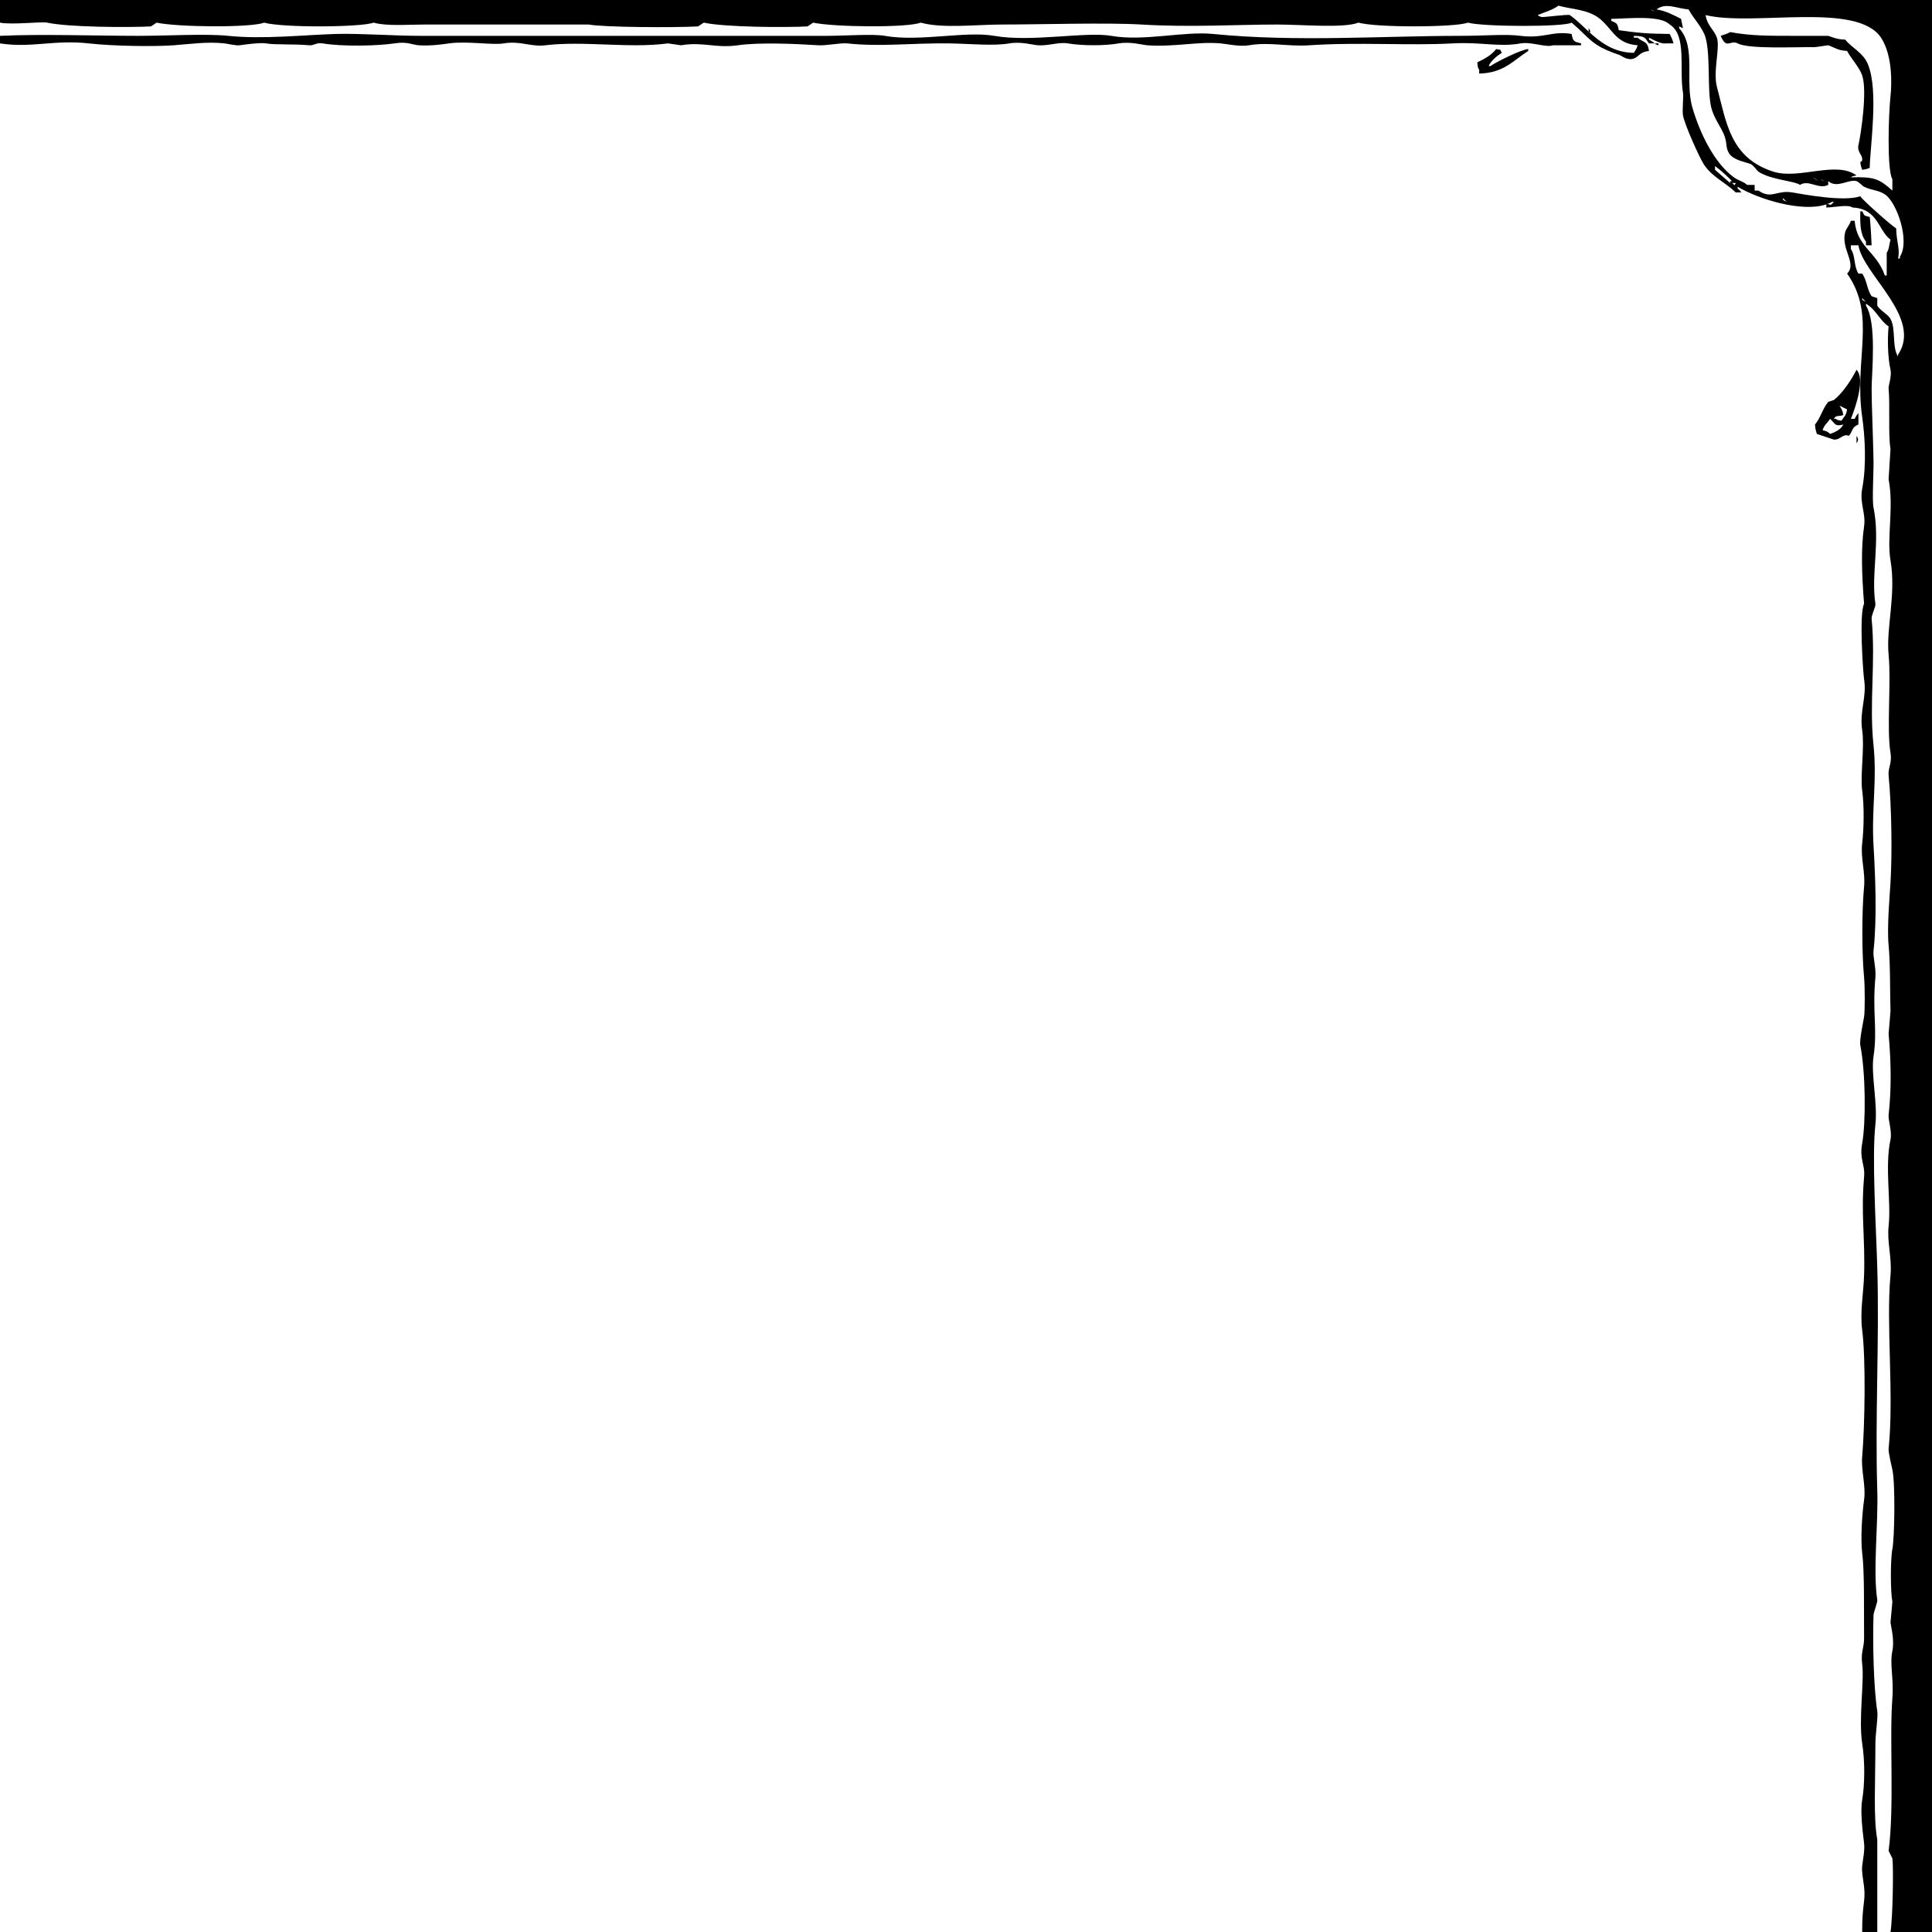
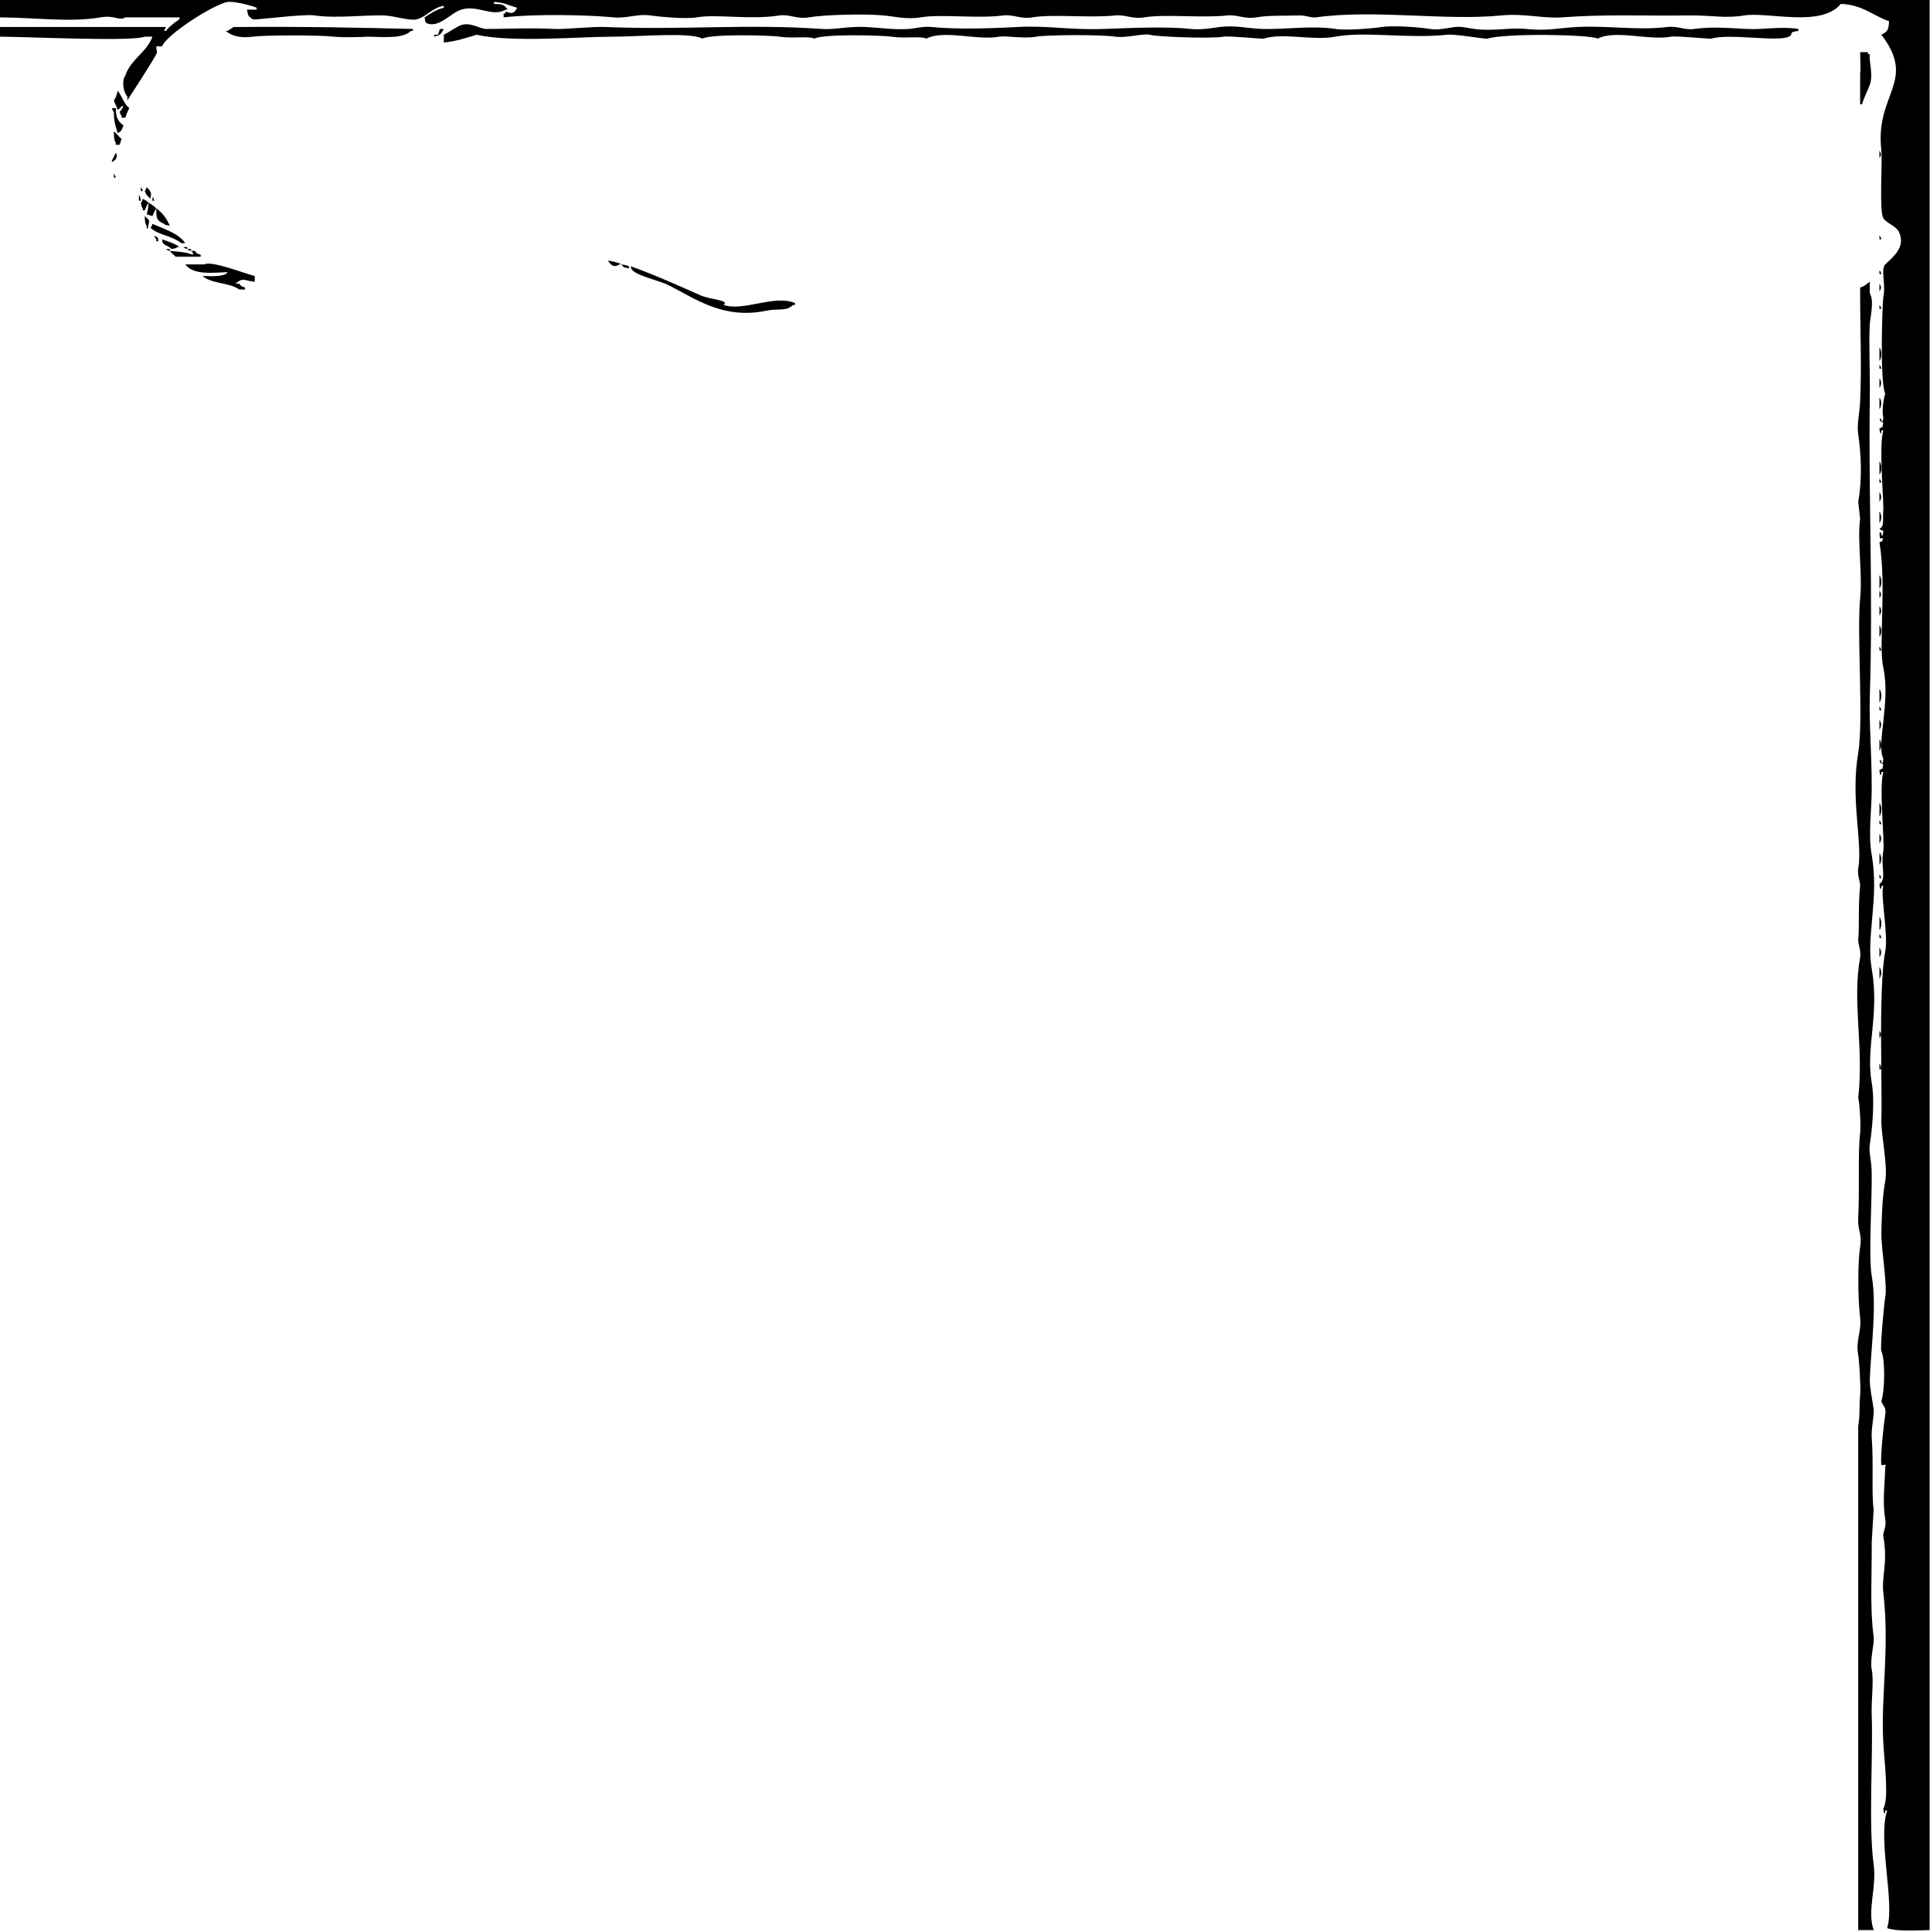
- <svg xmlns="http://www.w3.org/2000/svg" viewBox="0 0 1024 1024">
+ <svg xmlns="http://www.w3.org/2000/svg" viewBox="0 0 1000 1001">
  <g>
    <g>
-       <path d="M0 0h1024v1024h-22c1.221-7.44 1.651-34.398 1-39l-2-4c3.12-23.57.336-59.186 2-81 .817-10.716-1.512-17.437 0-25 1.16-5.805-.603-12.07-1-15l1-11c-1.01-4.96-1.096-22.384 0-28 1.205-6.174 1.567-35.175 0-42-.373-1.625-2.168-9.357-2-11 2.946-28.873-1.437-66.194 1-92 .876-9.283-1.915-17.624-1-26 1.44-13.194-2.145-31.235 1-46 .896-4.21-1.277-10.48-1-13 1.456-13.26 1.443-26.71 0-43l1-12c-.307-10.609-.036-24.855-1-35-.917-9.656.594-26.21 1-33 .923-15.46.615-40.28-1-57-.387-4.007 1.921-6.385 1-12-2.084-12.702.417-37.534-1-52-1.397-14.26 4.102-31.933 1-50-2.064-12.022 1.88-28.02-1-43l1-16c-1.287-7.551-.17-23.46-1-32-.175-1.796 1.768-6.583 1-10-1.523-6.775-1.63-16.897-1-23-4.926-3.338-6.662-8.997-12-12v1c5.859 9.198 3.003 35.944 3 44-.004 9.073.774 25.421 1 38 .118 6.57-.821 20.986 0 25 3.675 17.964-1.406 35.427 1 51 .265 1.718-2.203 5.902-2 8 2.23 23.074-1.386 44.398 1 67 1.936 18.343-1.114 34.266 0 53 1.045 17.577 1.846 39.084 0 56-.352 3.227 1.43 9.214 1 14-1.71 19.01 1.213 27.24-1 42-1.416 9.445 2.25 24.652 1 36-1.893 17.184.312 53.067 1 76 1.151 38.371-1.23 78.869 0 118 .564 17.964-2.381 42.534 0 58 .189 1.227-1.96 6.707-2 8-.465 15.17.043 38.36 2 51 .482 3.115-1 12.086-1 17 0 20.855-1.13 39.479 1 51v49h-8c-.112-14.422 1.886-16.322 1-24-.4-3.47-1.362-7.958-1-11 .54-4.53 1.426-8.348 1-12-.783-6.704-2.076-16.508-1-23 1.412-8.526 1.482-20.375 0-30-1.98-12.86 1.17-32.827 0-42-.836-6.546 1.047-8.285 1-14-.122-14.595.264-35.084-1-45-.944-7.4.024-21.372 1-28 1.076-7.305-1.644-15.629-1-23 1.394-15.96 1.983-51.454 0-67-1.247-9.775.688-19.4 1-29 .627-19.32-1.738-33.01 0-52 .638-6.969-2.562-9.28-1-18 1.91-10.664 1.944-36.82-1-52-.529-2.726 1.55-12.323 2-15 .482-2.87.471-16.048 0-21-1.198-12.575-1.253-34.654 0-48 .732-7.806-1.925-15.12-1-23 .935-7.963 1.098-19.82 0-28-1.112-8.277 1.348-22.61 0-32-1.51-10.516 2.54-17.211 1-27-.457-2.903-2.757-34.467 0-40-1.224-15.549-1.701-29.48 0-41 1.033-6.992-2.455-12.337-1-20 2.375-12.51 1.477-27.679 0-38-4.437-31 7.73-53.76-8-76 5.473-5.287-3.441-13.016-1-22 .55-2.024 2.3-3.583 3-6h2c1.201 14.013 11.594 16.265 16 29h1v-12c1.365-2.133 1.22-4.01 2-7-6.503-4.721-6.529-16.333-20-17-2.797-1.67-7.987-.285-14 0v-1.676c-12.935 4.35-35.866-2.696-47-9.324v1c1.191.867 1.124.822 2 2h-3c-5.53-5.35-12.774-8.315-17-15-2.507-3.966-10.418-21.63-11-26-.445-3.345.414-9.468 0-12-2.073-12.655 2.174-30.308-7-36-4.98-5.015-21.253-3.198-31-3v1c2.933 1.474 3.222 1.082 4 5 9.287 1.316 14.867 1.915 27 2 .837 1.87 1.38 2.663 2 5h-4c-2.24.435-5.96-1.481-9-3v1c1.257.65 2.07 1.09 3 2h-3c-2.16-2.652-1.366-3.908-8-4v1h2c3.07 2.733 5.24 1.473 6 7-5.204.623-5.12 2.92-8 4-3.466 1.3-6.319-1.438-8-2-14.787-4.94-15.165-8.674-25-17-4.02 2.355-46.806 2.246-55 0-6.231 2.495-48.118 2.74-58 0-7.755 3.046-30.113 1.002-43 1-21.137-.003-46.064 1.57-72 0-18.207-1.101-54.4.002-74 0-13.362-.001-31.517 2.212-43-1-7.188 2.784-46.024 2.376-57 0l-3 2c-11.815.63-43.722.441-55-2l-3 2c-13.367.712-49.946.484-58-1h-87c-8.66 0-20.007.956-27-1-6.386 2.47-48.021 2.79-58 0-7.193 2.778-46.025 2.383-57 0l-3 2c-11.82.618-43.733.453-55-2-2.994-.652-18.492 1.26-25 0V0zm972 107h-1c-.752.427-1.557.797-2.41 1.115 2.167.476 1.403.945 3.41-1.115zM826 3c-2.863 2.225-7.596 3.55-11 5 1.021.804.274.355 2 1 .896.28 14.448-1.56 15-1 3.224 2.141 6.408 5.43 10 8.728V17h.297c6.037 5.505 13.244 10.943 23.703 11 .961-1.766 1.257-1.68 2-4-11.536-.85-13.114-8.353-20-14-6.233-5.112-15.066-5.015-22-7zm104 95v3h2c6.848 4.823 9.666-.422 18 1 5.775.985 27.389 5.084 36 2 .674 1.587 16.966 16.044 19 17 .201 7.558 2.176 11.014 1 16h1v-1c5.464-8.239-1.642-28.901-8-33-3.662-2.36-6.909-2.053-11-4-.742-.353-2.87-2.675-4-3-4.224-1.216-10.338 4.094-15 0v2c-5.106 2.592-10.366-3.015-15 0-2.967-2.182-15.17-2.56-22-7-.573-.373-2.609-3.367-4-4-2.015-.916-8.34-1.834-11-5-2.588-3.08-1.379-5.573-3-10-1.652-4.51-5.603-9.25-7-15-2.226-9.16-.296-27.242-3-37-1.49-5.376-6.494-10.188-9-15-6.426-.496-12.094-3.831-17 0 4.93.71 9.226 3.08 13 5l1 5-2-1v1c9.197 9.897 2.877 27.935 7 42 4.05 13.816 11.572 29.348 22 37 2.35 1.724 4.97 2.079 7 4h4zM875 5c1.021.804.274.355 2 1zm29 3c.786 5.506 4.602 7.896 6 12 1.772 5.203-2.166 17.886 0 26 5.009 18.764 6.955 37.696 30 45 13.581 4.304 33.202-5.999 44 2-2.076.372-1.925.242-3 1 12.477-.4 15.073.849 22 7v-6c-2.98-4.979-2.005-34.961-1-44 .72-6.477 1.134-21.68-5-31C984.29.69 929.524 14.147 904 8zm-61.703 9c-.1-.09-.198-.182-.297-.272V15c.804 1.021.355.274 1 2h-.703zM0 19c20.869-1.038 51.7-.008 73 0 15.276.006 36.07-1.233 48 0 18.398 1.902 40.194-.5 57-1 12.853-.383 30.443 1.004 45 1 45.025-.013 95.088-.038 140 0 27.118.023 49.089 0 75 0 9.639 0 24.687-1.127 31 0 18.192 3.248 43-2.68 58 0 19.463 3.476 48.692-2.354 62 0 17.217 3.045 38.412-2.564 54-1 43.567 4.37 90.524.991 131 1 13.51.003 23.649-1.068 32 0 12.157 1.555 16.993-2.786 27-1 .756 4.14 1.287 4.006 5 5v1h-15c-3.267 1.356-11.548-1.988-17-1-11.626 2.107-20.752-.84-36 0-23.297 1.283-50.143-.76-76 1-11.389.775-21.428-1.854-32 0-4.877.855-11.607-.694-15-1-12.157-1.097-24.216 2.005-39 1-2.37-.161-8.874-2.074-15-1-7.43 1.303-19.437 1.297-27 0-4.839-.83-10.345 1.388-16 1-2.37-.163-8.874-2.073-15-1-8.456 1.48-21.651.13-32 0-19.72-.247-36.165 1.91-54 0-3.295-.353-11.241 1.243-15 1-12.696-.82-31.848-1.612-43 0-11.653 1.684-18.42-1.98-30 0l-7-1c-20.276 2.755-44.674-1.462-65 1-7.823.948-13.079-2.474-22-1-6.11 1.01-19.571-1.354-29 0-3.163.454-9.903 1.433-16 1-3.95-.28-5.914-2.097-13-1-8.347 1.292-27.362 1.8-38 0-3.322-.562-4.646 1.217-7 1-8.557-.789-17.772-.12-23-1-3.378-.569-12.73.816-14 1-1.904.276-6.434-.836-8-1-9.446-.99-17.609.305-27 1-9.784.724-31.298.52-45-1-18.327-2.032-30.47 2.565-47 0v-4zm917-2c11.128 2.06 20.905 2 35 2h17c2.34.686 4.472 1.911 9 2 3.845 4.692 9.376 6.787 12 13 5.884 13.933 1.114 44.258 1 55-1.516.536-1.693.675-4 1-.536-1.516-.675-1.693-1-4 .282-.665 1.169-.07 1-2-.181-2.067-2.74-3.736-2-7 1.292-5.693 4.801-28.654 2-37-1.46-4.348-5.814-8.827-8-13-5.123-.303-6.003-1.583-10-3-.248-.088-6.008 1.031-8 1-9.852-.155-34.042 1.132-40-2-3.962-2.083-5.83 3.551-9-4 1.299-.474 3.96-1.215 5-2zm-40 6h2v1c-1.754-.63-.971-.193-2-1zm-84 3c3.245.828 1.528-.49 3 2-2.57 1.594-5.692 4.13-7 7h1c2.844-2.054 16.159-8.736 20-9v1c-8.02 5.116-12.889 11.64-26 12v-2c-.803-1.18-.773-1.681-1-4 3.752-1.678 7.665-3.885 10-7zm116 62v2l8 7v-1h1c-2.526-2.641-6.083-5.866-9-8zm52 6c.932.913 1.755 1.33 3 2zm4 1c1.021.804.274.355 2 1zm-47 2c1.66 1.116 1.068 1.77 2 0zm27 8c-.328 1.384 1.42 1.451 2 2zm46 10c.608 5.418.736 10.563 1 15h-3v-2c-3.008-3.639-3.147-9.063-3-16h1c1.456 2.502.586 2.156 4 3zm-6 15h-4v2c2.49 3.529 1.458 8.998 4 13h2c2.561 3.637 2.489 8.414 5 12l3 1v4c1.366 2.44 5.654 4.624 7 7 2.957 5.221.681 14.866 4 20v-1c13.126-19.598-18.563-42.457-21-58zm2 28c-.329 1.384 1.42 1.45 2 2zm-3 38c4.675 4.56-.418 19.677-3 26h2c.65-1.257 1.09-2.07 2-3v6c-3.687 1.477-2.853 3.304-5 6-3.263-1.32-4.352 2.143-8 2l-9-3c-.558-1.604-.8-2.404-1-5 2.935-3.542 4.039-8.456 7-12l3-1c4.744-3.79 9.123-10.42 12-16zm-9 19c1.121 2.091 1.434 1.832 2 5-3.159.996-3.726-.18-5 2h1c1.073.752.946.601 3 1 1.533-2.464 2.291-2.276 3-6l-4-2zm-5 7c-1.556 2.39-2.923 2.924-4 6 2.245.587 2.655.748 4 2 2.727-.928 5.737-2.414 7-5-4.518 1.147-4.12-.24-7-3zm14 9c1.077 1.737 1.035 2.27 0 4" />
+       <path d="M0 0h1000v1000c-6.995.128-16.66.831-22-1 4.08-13.342-5.004-45.696 0-61h-1v1c-.775 1.923-1-2-1-2 3.062-4.716.55-24.288 0-34-1.376-24.27 3.382-48.291 0-78-.942-8.274 2.48-15.69 0-29-.418-2.242 1.82-4.467 1-9-1.543-8.525-.18-18.364 0-27 1.103-1.872-1.607-.581-2-1-.72-3.53 1.426-22.745 2-26 .733-4.153-1.442-4.772-2-7 1.897-6.169 1.963-21.699 0-26-.79-1.732 1.631-26.426 2-28 1.273-5.43-2.161-25.5-2-33 .148-6.916.33-18.128 2-27 1.47-7.814-2.214-23.97-2-32 .168-6.305.062-15.626-.037-26H975l-.039-.201c-.207-21.681-.377-47.896 2.039-60.799 1.707-9.119-2.591-28.756-1-34h-1v1c-.775 1.923-1-2-1-2 3.919-2.56.493-8.825 2-17 .862-4.676-2.34-32.356 0-41h-1v1c-.775 1.923-1-2-1-2 2.542-1.456 1.128.217 2-3-2.468-1.295-.681.429-2-2h1v1c.775 1.923 1-2 1-2-3.729-7.294 3.872-29.262 0-47-2.631-12.053 1.802-42.68-2-65 2.467-1.295.68.43 2-2-2.53-.387-1.578.58-2-3h1v1c.775 1.923 1-2 1-2-1.754-.63-.971-.193-2-1 2.707-1.395 1.567-4.123 2-10 .315-4.275-2.422-32.84 0-41h-1v1c-.775 1.923-1-2-1-2 2.542-1.456 1.128.217 2-3-2.468-1.295-.681.43-2-2h1v1c.775 1.923 1-2 1-2-.56-1.105-.459-7.75 1-12-2.933-6.217-1.461-47.902-1-50 1.469-6.68-1.513-14.293 1-17 3.676-3.6 11.059-8.963 7-17-1.521-3.012-6.442-4.385-8-7-2.224-3.733-.387-29.857-1-35-3.509-29.45 18.654-35.662 0-60 3.198-1.728 3.685-2.218 4-7-9.265-3.278-13.38-8.39-25-9-10.115 12.382-37.673 4.03-50 6-10.523 1.681-16.5-.17-29 0-24.43.331-41.07-.744-66 1-9.298.65-19.347-2.164-31-1-29.02 2.898-65.74-3.273-96 1-2.427.343-5.634-1.065-8-1-8.97.246-16.427-.13-23 1-5.966 1.025-10.006-1.539-15-1-13.346 1.44-32.502-.804-43 1-5.965 1.025-10.007-1.533-15-1-13.346 1.425-32.505-.806-43 1-5.981 1.03-10.004-1.654-15-1-13.5 1.767-32.374-.833-43 1-6.987 1.205-13.906-.527-19-1-10.46-.971-31.45-.306-39 1-5.986 1.035-10.015-1.77-15-1-15.603 2.411-32.305-.845-43 1-5.977 1.03-20.327-.458-24-1-6.596-.973-12.202 1.675-19 1-13.218-1.312-41.055-1.875-57 0V7h1V6c3.22 1.11 4.375 1.246 6-2-4.396-1.116-6.255-2.7-12-3v1c4.014.118 5.527.278 7 3h-1c-6.705 4.108-14.548-2.687-23 0-5.587 1.776-11.583 9.797-18 7-.752-1.073-.602-.946-1-3 3.365-1.983 5.458-3.893 10-5V3c-6.128 1.053-9.034 5.753-14 7-3.75.941-11.804-1.848-17-2-10.43-.305-24.561 1.622-36 0-6.373-.904-31.204 2.622-32 2-2.316-1.615-2.352-1.46-3-5h5V4c-3.959-1.572-12.291-3.435-15-3-7.15 1.15-31.722 16.87-34 23h-3c.074 3.042.756 2.744 0 4-.58 1.786-15 24-15 24v-2c-1.969-2.006-3.156-7.98-1-11 2.807-8.364 11.124-11.944 14-20h-4c-6.473 2.637-59.287.104-75 0v-5h86l-1 2h1c1.69-2.248 4.625-4.473 7-6V9H65c-3.447 2.008-5.513-1.328-13 0-15.182 2.692-32.867.14-52 0V0zm230 22v-4c2.724-1.304 6.635-4.206 9-5 4.936-1.656 9.558 1.978 13 2 8.265.054 23.62-.685 35 0 5.444.328 19.22-1.315 27-1 40.644 1.647 72.496-1.716 112 1 6.878.473 13.244-1.479 23-1 7.044.345 14.11 1.533 22 1 3.675-.248 7.25-1.518 12-1 11.402 1.243 29.204.812 44 0 16.076-.882 27.222 1.635 45 1 14.348-.513 32.5-1.366 45 0 5.729.626 12.712-.723 15-1 8.406-1.017 14.216.706 22 1 10.752.406 26.26-1.927 38 0 5.702.936 20.18-.348 24-1 4.603-.786 18.193-.165 25 1 4.013.687 8.375-.363 13-1 3.236-.446 7.492.656 10 1 9.463 1.297 19.076-.868 27 0 10.523 1.152 16.872-.52 26-1 15.974-.84 31.433 1.868 47 0 5.696-.684 8.866 1.728 14 1 9.188-1.304 18.285-.433 27 0 9.609.477 16.966-1.47 27 0v1c-5.785.734-2.013 1.505-5 3-5.667 2.835-30.97-1.798-40 1-.951.295-18.134-1.539-21-1-11.395 2.14-28.66-3.699-38 1-3.822-2.144-47.754-2.895-57 0-1.37.429-16.469-2.484-21-2-20.285 2.164-42.68-1.89-58 1-11.77 2.22-26.749-2.215-37 1-.937.294-18.144-1.539-21-1-6.59 1.243-37.362-.134-38-1-3.428-.79-12.637 1.833-18 1-7.77-1.206-36.464-.905-41 0-6.082 1.213-15.835-.597-19 0-11.38 2.147-28.68-3.717-38 1-2.576-1.429-11.289.042-18-1-4.29-.666-34.889-1.588-40 1-2.576-1.429-11.289.042-18-1-4.288-.666-34.892-1.587-40 1-6.224-3.455-33.005-1.002-46-1-17.92.003-52.704 3.17-71-1-5.534 1.69-11.282 3.584-17 4zm-109-8c40.22-.27 64.128.322 93 1v1h-1c-4 4.079-13.802 3.213-22 3 0 0-12.311.62-18 0-8.763-.957-36.502-.783-42 0-6.373.908-11.088-.427-14-3h1c.771-.682 2.232-1.311 3-2zm107 1h2c-1.497 2.534-1.509 3.162-5 4v-1h2l1-3zm736 12h4v1h1c-.539 3.753 1.932 10.628 0 16-.897 2.493-3.146 6.737-4 10h-1V38c.3-.796.081-7.227 0-11zM61 47c2.3 2.859 3.106 6.719 6 9-.837 1.87-1.38 2.663-2 5h-2v-1c-.804-1.021-.355-.274-1-2 .913-.932 1.33-1.755 2-3h-1c-.868 1.191-.822 1.125-2 2-.76-2.631-1.198-2.385-2-5 1.105-1.384 1.494-2.873 2-5zm-3 9h2c.085 5.07 1.153 6.87 4 9-1 2.273-.745 2.774-3 4-1.043-3.528-1.974-5.533-2-11-.804-1.021-.355-.274-1-2zm1 12c1.45 1.232 2.55 2.768 4 4l-1 3h-2v-1c-.96-1.418-.976-3.273-1-6zm915 10c1.077 1.737 1.035 2.27 0 4zM60 79c.891 2.072.697 3.569-2 5v-1c.798-.98 1.446-2.743 2-4zm-1 11c.804 1.021.355.274 1 2h-1v-2zm14 7c.804 1.021.355.274 1 2h-1v-2zm3 0c1.947 1.578 2.795 3.511 2 5v1c-1.521-1.313-2.113-1.895-3-4 .804-1.021.355-.274 1-2zm-4 4c.752 1.073.601.946 1 3h-1v-3zm7 1c.804 1.021.355.274 1 2h-1v-2zm-5 1c1.257.65 2.07 1.09 3 2-.798.98-1.446 2.743-2 4h-1v-1c-.752-1.073-.601-.946-1-3 .804-1.021.355-.274 1-2zm3 2c1.46.854 2.867 1.812 4 3-.798.98-1.446 2.743-2 4l-3-1c.76-2.467.64-2.1 1-6zm4 3c3.009 1.969 5.61 5.505 7 9-2.105-.788-1.806.031-3-1-3.664-1.821-4.04-2.34-4-8zm-6 4c1.962 1.743 2.8 2.035 2 4 0 0-.438 3.971-1 2v-1c-.877-1.295-.894-2.467-1-5zm4 4c5.758 2.501 13.662 4.893 17 10h-2c-5.591-4.263-11.748-4.019-16-8 .804-1.021.355-.274 1-2zm1 6c2.305 1.345 1.823 1.22 2 2v1h-1v-1c-.804-1.021-.355-.274-1-2zm894 0c.804 1.021.355.274 1 2h-1v-2zm-890 2c2.851 1.072 6.787 2.154 9 4h-1c-1.073.752-.946.601-3 1-3.204-2.748-4.811-1.453-5-5zm11 4h2v1c-1.754-.63-.972-.193-2-1zm-9 1h2v1c-1.754-.63-.972-.193-2-1zm11 0h2v1c-1.754-.63-.972-.193-2-1zm-9 1c3.551.332 7.681.427 12 2v-1l-1-1h2c1.35 1.624.64 1.121 3 2v1H91c-1.072-1.189-2.004-1.647-3-3zm227 5c2.045.351 5.538.947 7 2h-1c-3.034 1.898-4.351.314-6-2zm-183 11c-5.835-.628-5.784-2.496-10 1h2c1.35 1.624.64 1.121 3 2v1h-3c-4.993-3.679-14.442-2.88-19-7 6.132.236 11.744.217 13-2-8.69.35-17.697 1.508-22-4h10c3.54-2.127 20.958 4.773 26 6v3zm190-9c2.329.294 2.477.451 4 1v1c-3.136-.552-2.433-.21-4-2zm5 1c12.527 4.502 24.371 9.86 36 15 5.323 2.353 15.291 2.41 12 5 10.388 3.508 26.162-5.469 37-1v1h-1c-3.692 3.522-7.566 1.662-14 3-21.89 4.55-36.399-6.02-50-13-6.213-3.189-20.92-5.736-20-10zm647 2c.804 1.021.355.274 1 2h-1v-2zm-11 860V739c1.039-6.122.422-10.38 1-16 .417-4.062-.482-18.345-1-21-1.408-7.22 1.763-12.142 1-19-1.306-11.727-1.223-29.392 0-37 1.107-6.888-1.373-8.351-1-15 .779-13.884-.235-34.276 1-44 .53-4.176-.447-17.021-1-18 2.996-27.262-3.239-49.607 1-73 .576-3.18-1.143-7.413-1-9 .704-7.84-.138-17.339 1-28 .164-1.54-1.573-5.85-1-9 2.402-13.2-4.118-35.802 0-60 2.817-16.56-.786-62.389 1-80 1.3-12.826-1.586-30.565 0-41l-1-9c2.073-11.415 1.602-24.094 0-35-.775-5.272.752-11.071 1-17 .865-20.7-.052-33.998 0-59 2.72-.877 2.938-1.707 5-3v6c2.4 3.993.237 11.983 0 16-.573 9.695.198 24.345 0 39-.697 51.55 1.75 99.231 0 154-.403 12.594 1.006 29.758 1 47-.005 12.382-1.935 23.98 0 35 3.949 22.483-3.011 41.856 0 59 4.158 23.675-3.23 40.562 0 59 1.672 9.542.256 24.032-1 32-.636 4.034.956 8.345 1 15 .106 16.059-1.702 43.258 0 53 2.764 15.818-.437 37.722-1 54-.107 3.087 1.281 10.365 2 15 .43 2.772-1.37 10.43-1 15 1.032 12.76-.192 29.41 1 37l-1 17c.074 17.81-.988 34.823 1 49 .5 3.571-2.04 11.663-1 17 1.2 6.155-.324 15.39 0 24 .771 20.491-1.785 56.666 1 77 1.658 12.106-3.53 23.798 0 34h-8zm11-853c1.077 1.737 1.035 2.27 0 4zm0 11c.804 1.021.355.274 1 2h-1v-2zm0 22c1.327 1.832 1.29 5.17 0 7zm0 9c.804 1.021.355.274 1 2h-1v-2zm0 7c1.184 1.754 1.143 3.251 0 5zm0 10c1.263 1.786 1.224 4.218 0 6zm0 33c1.327 1.832 1.29 5.17 0 7zm0 9c.804 1.021.355.274 1 2h-1v-2zm0 7c1.184 1.754 1.143 3.251 0 5zm0 10c1.263 1.786 1.224 4.218 0 6zm0 33c1.327 1.832 1.29 5.17 0 7zm0 8c1.077 1.737 1.035 2.27 0 4zm0 8c1.184 1.754 1.143 3.251 0 5zm0 10c1.263 1.786 1.224 4.218 0 6zm0 11c.804 1.021.355.274 1 2h-1v-2zm0 22c1.327 1.832 1.29 5.17 0 7zm0 9c.804 1.021.355.274 1 2h-1v-2zm0 7c1.184 1.754 1.143 3.251 0 5zm0 10c1.263 1.786 1.224 4.218 0 6zm0 33c1.327 1.832 1.29 5.17 0 7zm0 9c.804 1.021.355.274 1 2h-1v-2zm0 7c1.184 1.755 1.143 3.251 0 5zm0 10c1.263 1.786 1.224 4.218 0 6zm0 11c.804 1.021.355.274 1 2h-1v-2zm0 22c1.327 1.832 1.29 5.17 0 7zm0 9c.804 1.021.355.274 1 2h-1v-2zm0 7c1.184 1.754 1.143 3.251 0 5zm0 10c1.263 1.786 1.224 4.218 0 6zm0 33c1.077 1.737 1.035 2.27 0 4zm0 20h.963l-.002-.201c-.35-1.846-.235-1.762-.961-2.8V554z" />
    </g>
  </g>
</svg>
